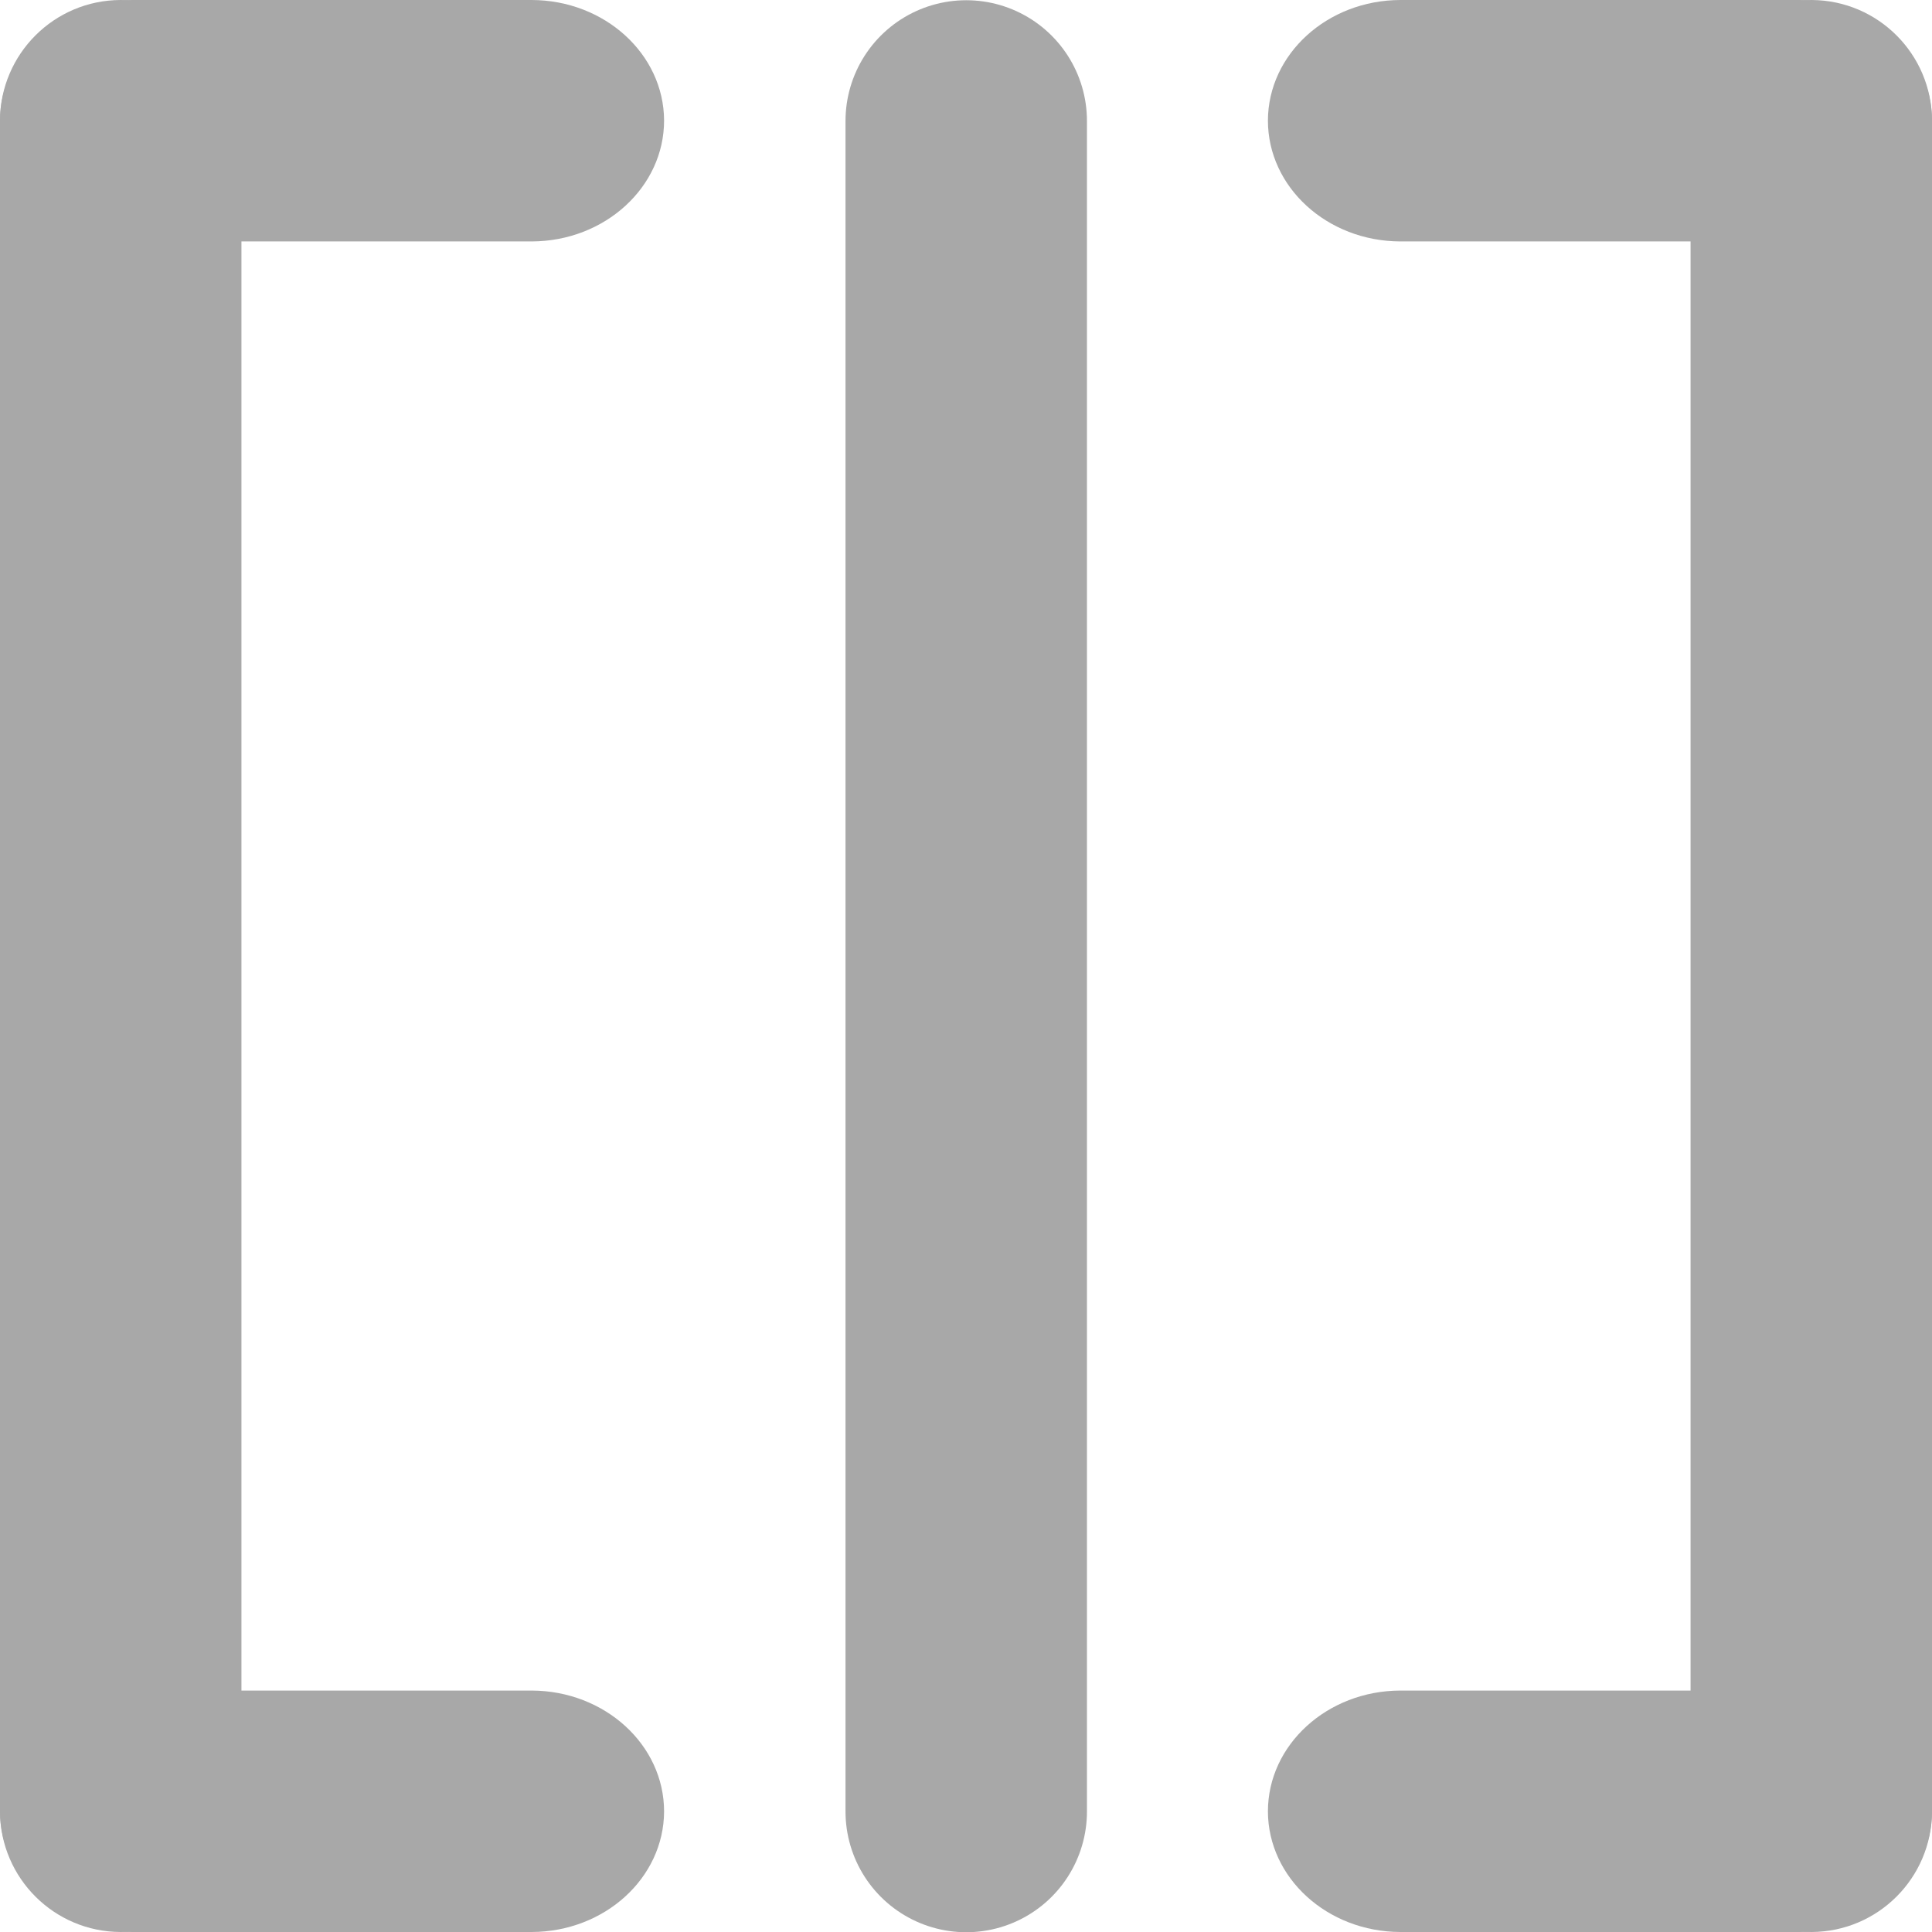
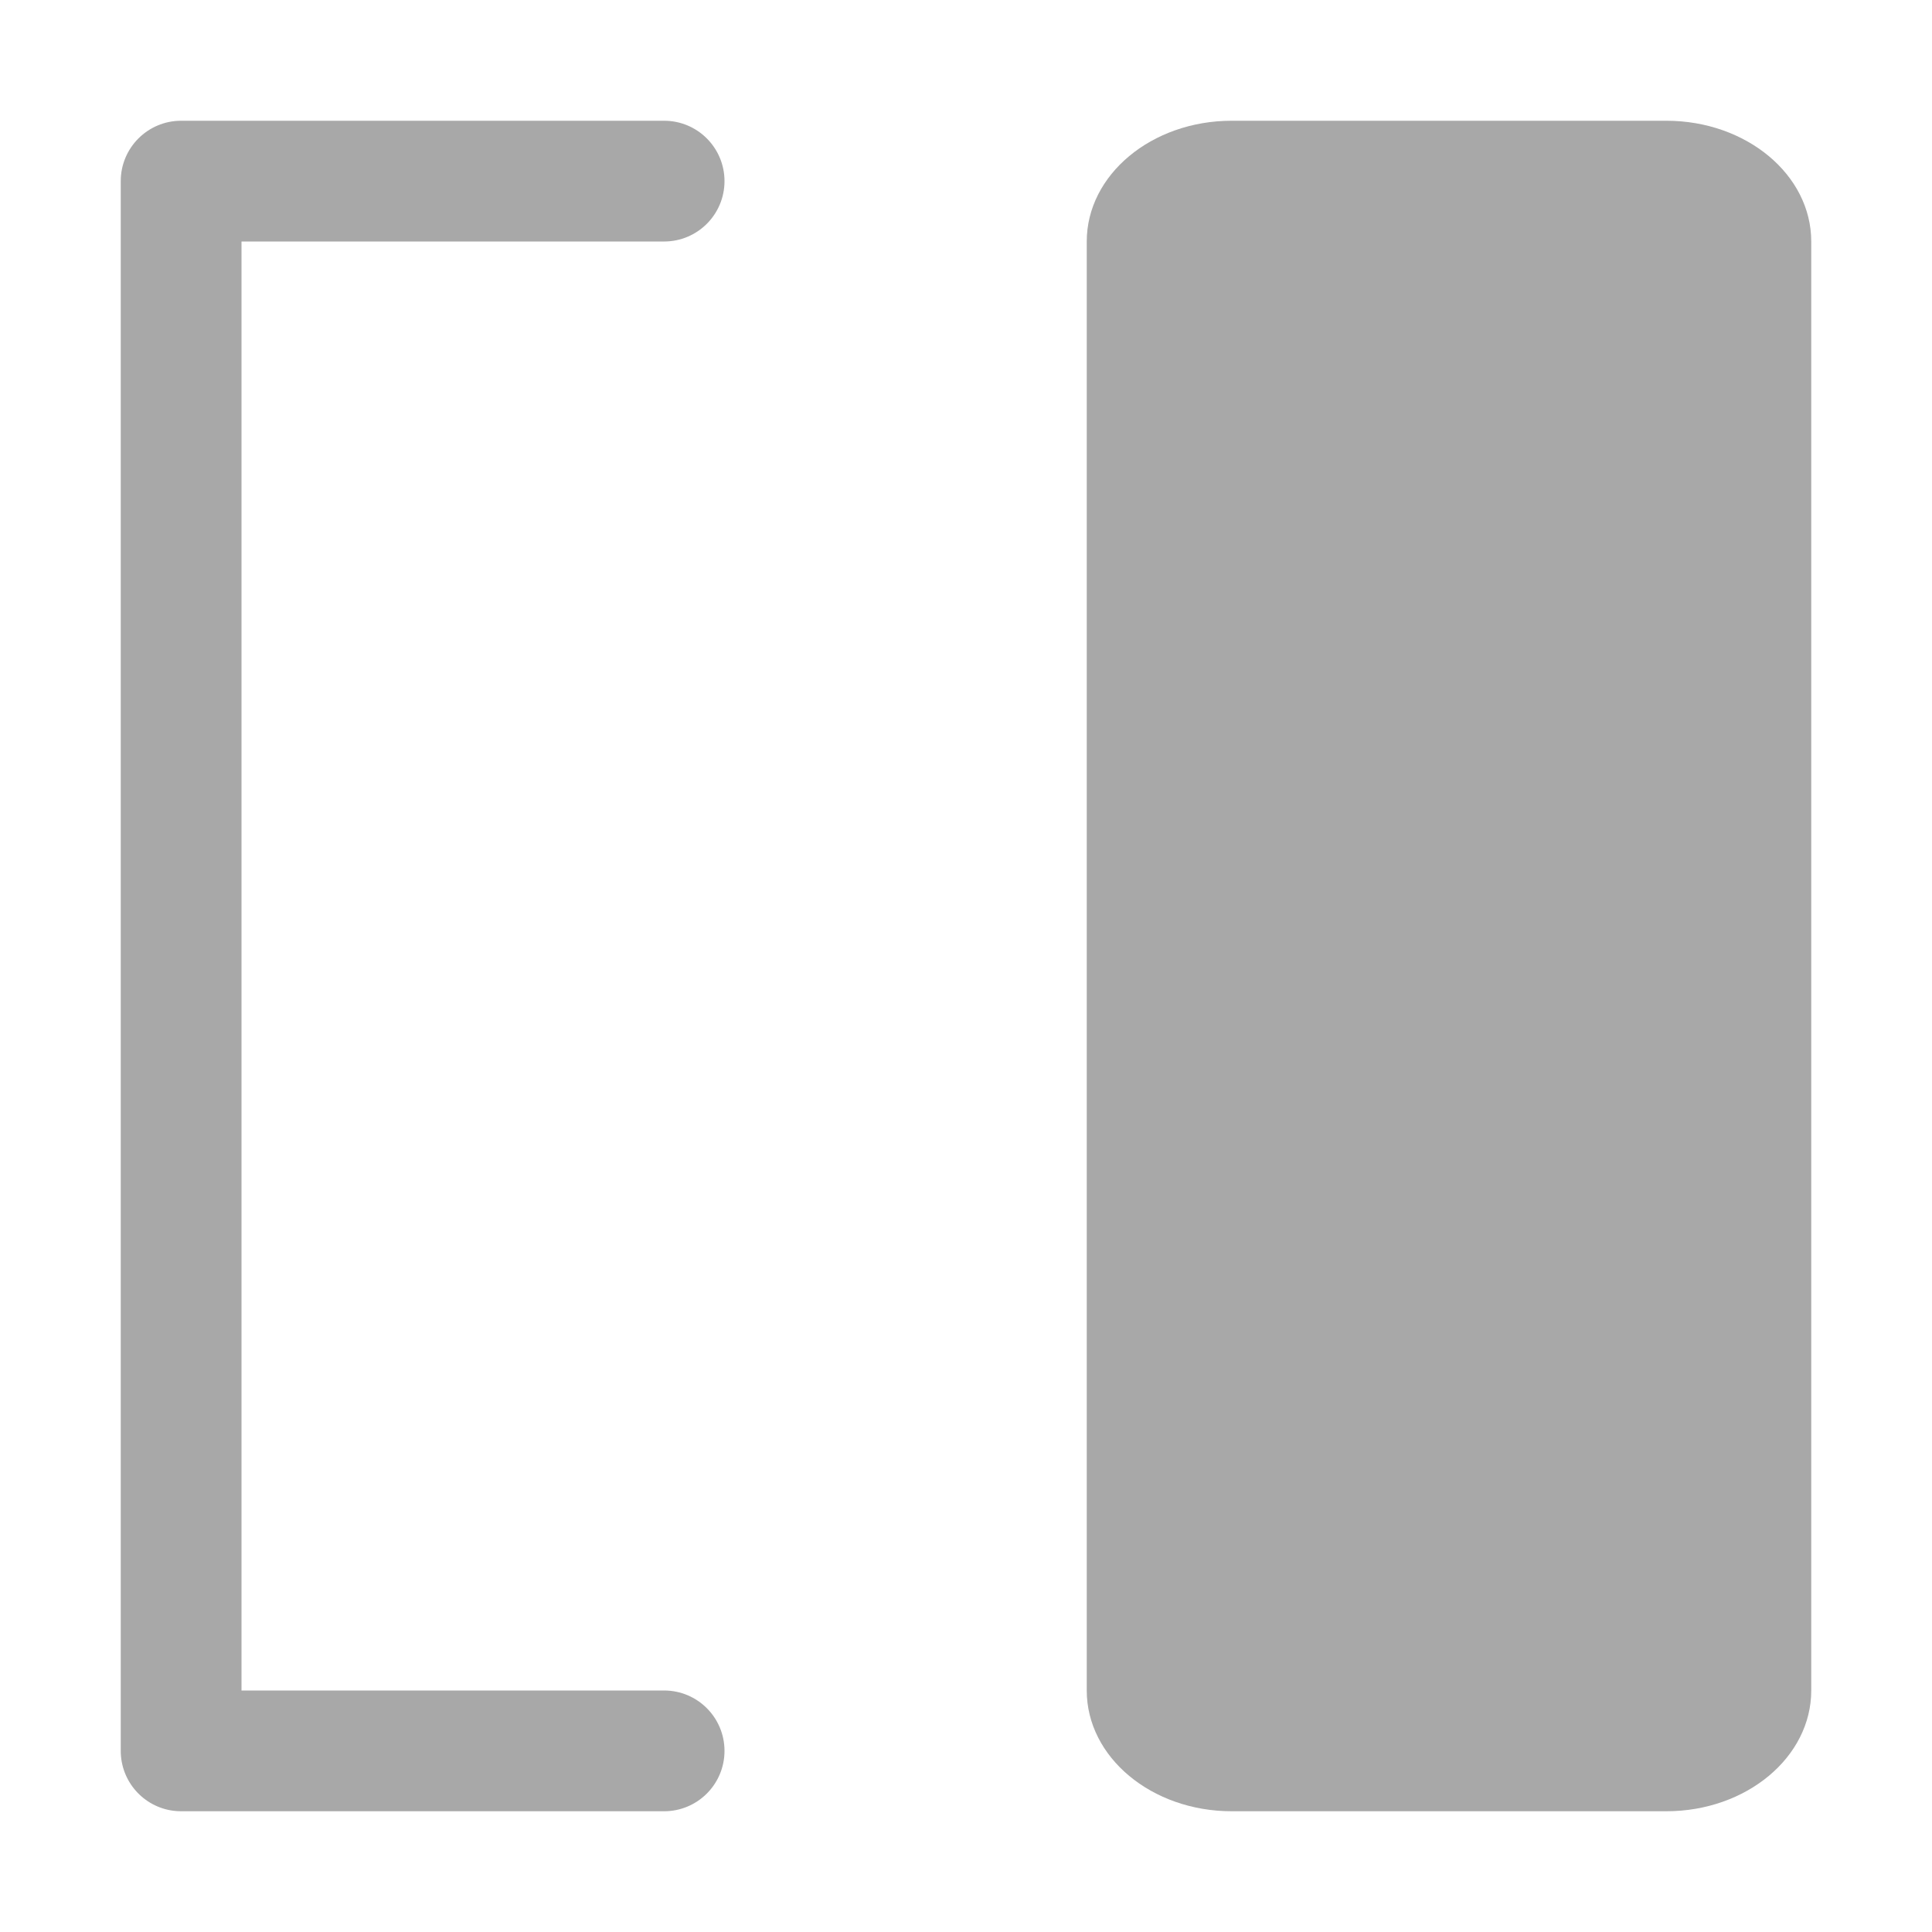
- <svg xmlns="http://www.w3.org/2000/svg" width="16" height="16" viewBox="0 0 4.233 4.233" version="1.1" id="svg1" xml:space="preserve">
-   <defs id="defs1" />
-   <g id="layer1">
-     <g id="g1">
-       <path style="baseline-shift:baseline;display:inline;overflow:visible;vector-effect:none;fill:#a8a8a8;stroke-width:1;stroke-linecap:round;stroke-linejoin:round;enable-background:accumulate;stop-color:#000000" d="M 0.29,0 A 0.291,0.265 0 0 0 0,0.264 0.291,0.265 0 0 0 0.29,0.529 H 1.165 A 0.291,0.265 0 0 0 1.455,0.264 0.291,0.265 0 0 0 1.165,0 Z" id="path10" />
-       <path style="baseline-shift:baseline;display:inline;overflow:visible;vector-effect:none;fill:#a8a8a8;stroke-width:1;stroke-linecap:round;stroke-linejoin:round;enable-background:accumulate;stop-color:#000000" d="M 0.29,3.704 A 0.291,0.265 0 0 0 0,3.969 0.291,0.265 0 0 0 0.29,4.233 H 1.165 A 0.291,0.265 0 0 0 1.455,3.969 0.291,0.265 0 0 0 1.165,3.704 Z" id="path14" />
-       <path style="baseline-shift:baseline;display:inline;overflow:visible;vector-effect:none;fill:#a8a8a8;stroke-width:1;stroke-linecap:round;stroke-linejoin:round;enable-background:accumulate;stop-color:#000000" d="M 0.264,0 A 0.265,0.265 0 0 0 0,0.264 V 3.97 A 0.265,0.265 0 0 0 0.264,4.233 0.265,0.265 0 0 0 0.529,3.97 V 0.264 A 0.265,0.265 0 0 0 0.264,0 Z" id="path12" />
-       <path style="baseline-shift:baseline;display:inline;overflow:visible;vector-effect:none;fill:#a8a8a8;stroke-width:1;stroke-linecap:round;stroke-linejoin:round;enable-background:accumulate;stop-color:#000000" d="M 3.943,0 A 0.291,0.265 0 0 1 4.233,0.264 0.291,0.265 0 0 1 3.943,0.529 H 3.068 A 0.291,0.265 0 0 1 2.778,0.264 0.291,0.265 0 0 1 3.068,0 Z" id="path10-2" />
-       <path style="baseline-shift:baseline;display:inline;overflow:visible;vector-effect:none;fill:#a8a8a8;stroke-width:1;stroke-linecap:round;stroke-linejoin:round;enable-background:accumulate;stop-color:#000000" d="M 3.943,3.704 A 0.291,0.265 0 0 1 4.233,3.969 0.291,0.265 0 0 1 3.943,4.233 H 3.068 A 0.291,0.265 0 0 1 2.778,3.969 0.291,0.265 0 0 1 3.068,3.704 Z" id="path14-2" />
-       <path style="baseline-shift:baseline;display:inline;overflow:visible;vector-effect:none;fill:#a8a8a8;stroke-width:1;stroke-linecap:round;stroke-linejoin:round;enable-background:accumulate;stop-color:#000000" d="M 3.97,2.0564751e-6 A 0.265,0.265 0 0 1 4.233,0.264 V 3.97 A 0.265,0.265 0 0 1 3.97,4.233 0.265,0.265 0 0 1 3.704,3.97 V 0.264 A 0.265,0.265 0 0 1 3.97,2.0564751e-6 Z" id="path12-1" />
-       <path style="fill:none;stroke:#a8a8a8;stroke-width:0.529;stroke-linecap:round;stroke-linejoin:round;stroke-opacity:1" d="M 2.117,0.265 V 3.969" id="path1" />
-     </g>
+ <svg xmlns="http://www.w3.org/2000/svg" xmlns:ns1="http://sodipodi.sourceforge.net/DTD/sodipodi-0.0.dtd" width="16" height="16" viewBox="0 0 16 16" version="1.1" id="svg-dual-tone-template">
+   <defs id="defs-tones">
+     </defs>
+   <ns1:namedview id="namedview-template" pagecolor="#ffffff" bordercolor="#0c0005" showgrid="true">
+     <ns1:guide id="guide-left" position="1,8" orientation="1,0" />
+     <ns1:guide id="guide-right" position="15,8" orientation="1,0" />
+     <ns1:guide id="guide-top" position="8,15" orientation="0,1" />
+     <ns1:guide id="guide-bottom" position="8,1" orientation="0,1" />
+   </ns1:namedview>
+   <g id="layer-icon" style="fill:none;stroke:#a8a8a8;stroke-width:1;stroke-linecap:round;stroke-linejoin:round">
+     <path id="path5-1" style="baseline-shift:baseline;display:inline;overflow:visible;vector-effect:none;fill:#a8a8a8;stroke:none;stroke-width:1;stroke-linecap:round;stroke-linejoin:round;paint-order:stroke fill markers;enable-background:accumulate;stop-color:#000000" d="M 5.5,1 A 0.5,0.5 0 0 1 6,1.5 0.5,0.5 0 0 1 5.5,2 H 2 V 14 H 5.5 A 0.5,0.5 0 0 1 6,14.5 0.5,0.5 0 0 1 5.5,15 h -4 A 0.5,0.5 0 0 1 1.436,14.996 0.5,0.5 0 0 1 1,14.5 V 1.5 A 0.5,0.5 0 0 1 1.5,1 Z" />
+     <path style="fill:#a8a8a8;stroke:none;stroke-width:0.913;stroke-linecap:round;stroke-linejoin:round;paint-order:stroke fill markers" id="rect1" width="5" height="14" x="10" y="1" d="m 11,1 h 3 a 1,1 45 0 1 1,1 v 12 a 1,1 135 0 1 -1,1 H 11 A 1,1 45 0 1 10,14 V 2 a 1,1 135 0 1 1,-1 z" transform="matrix(1.2,0,0,1,-3,0)" />
  </g>
</svg>
